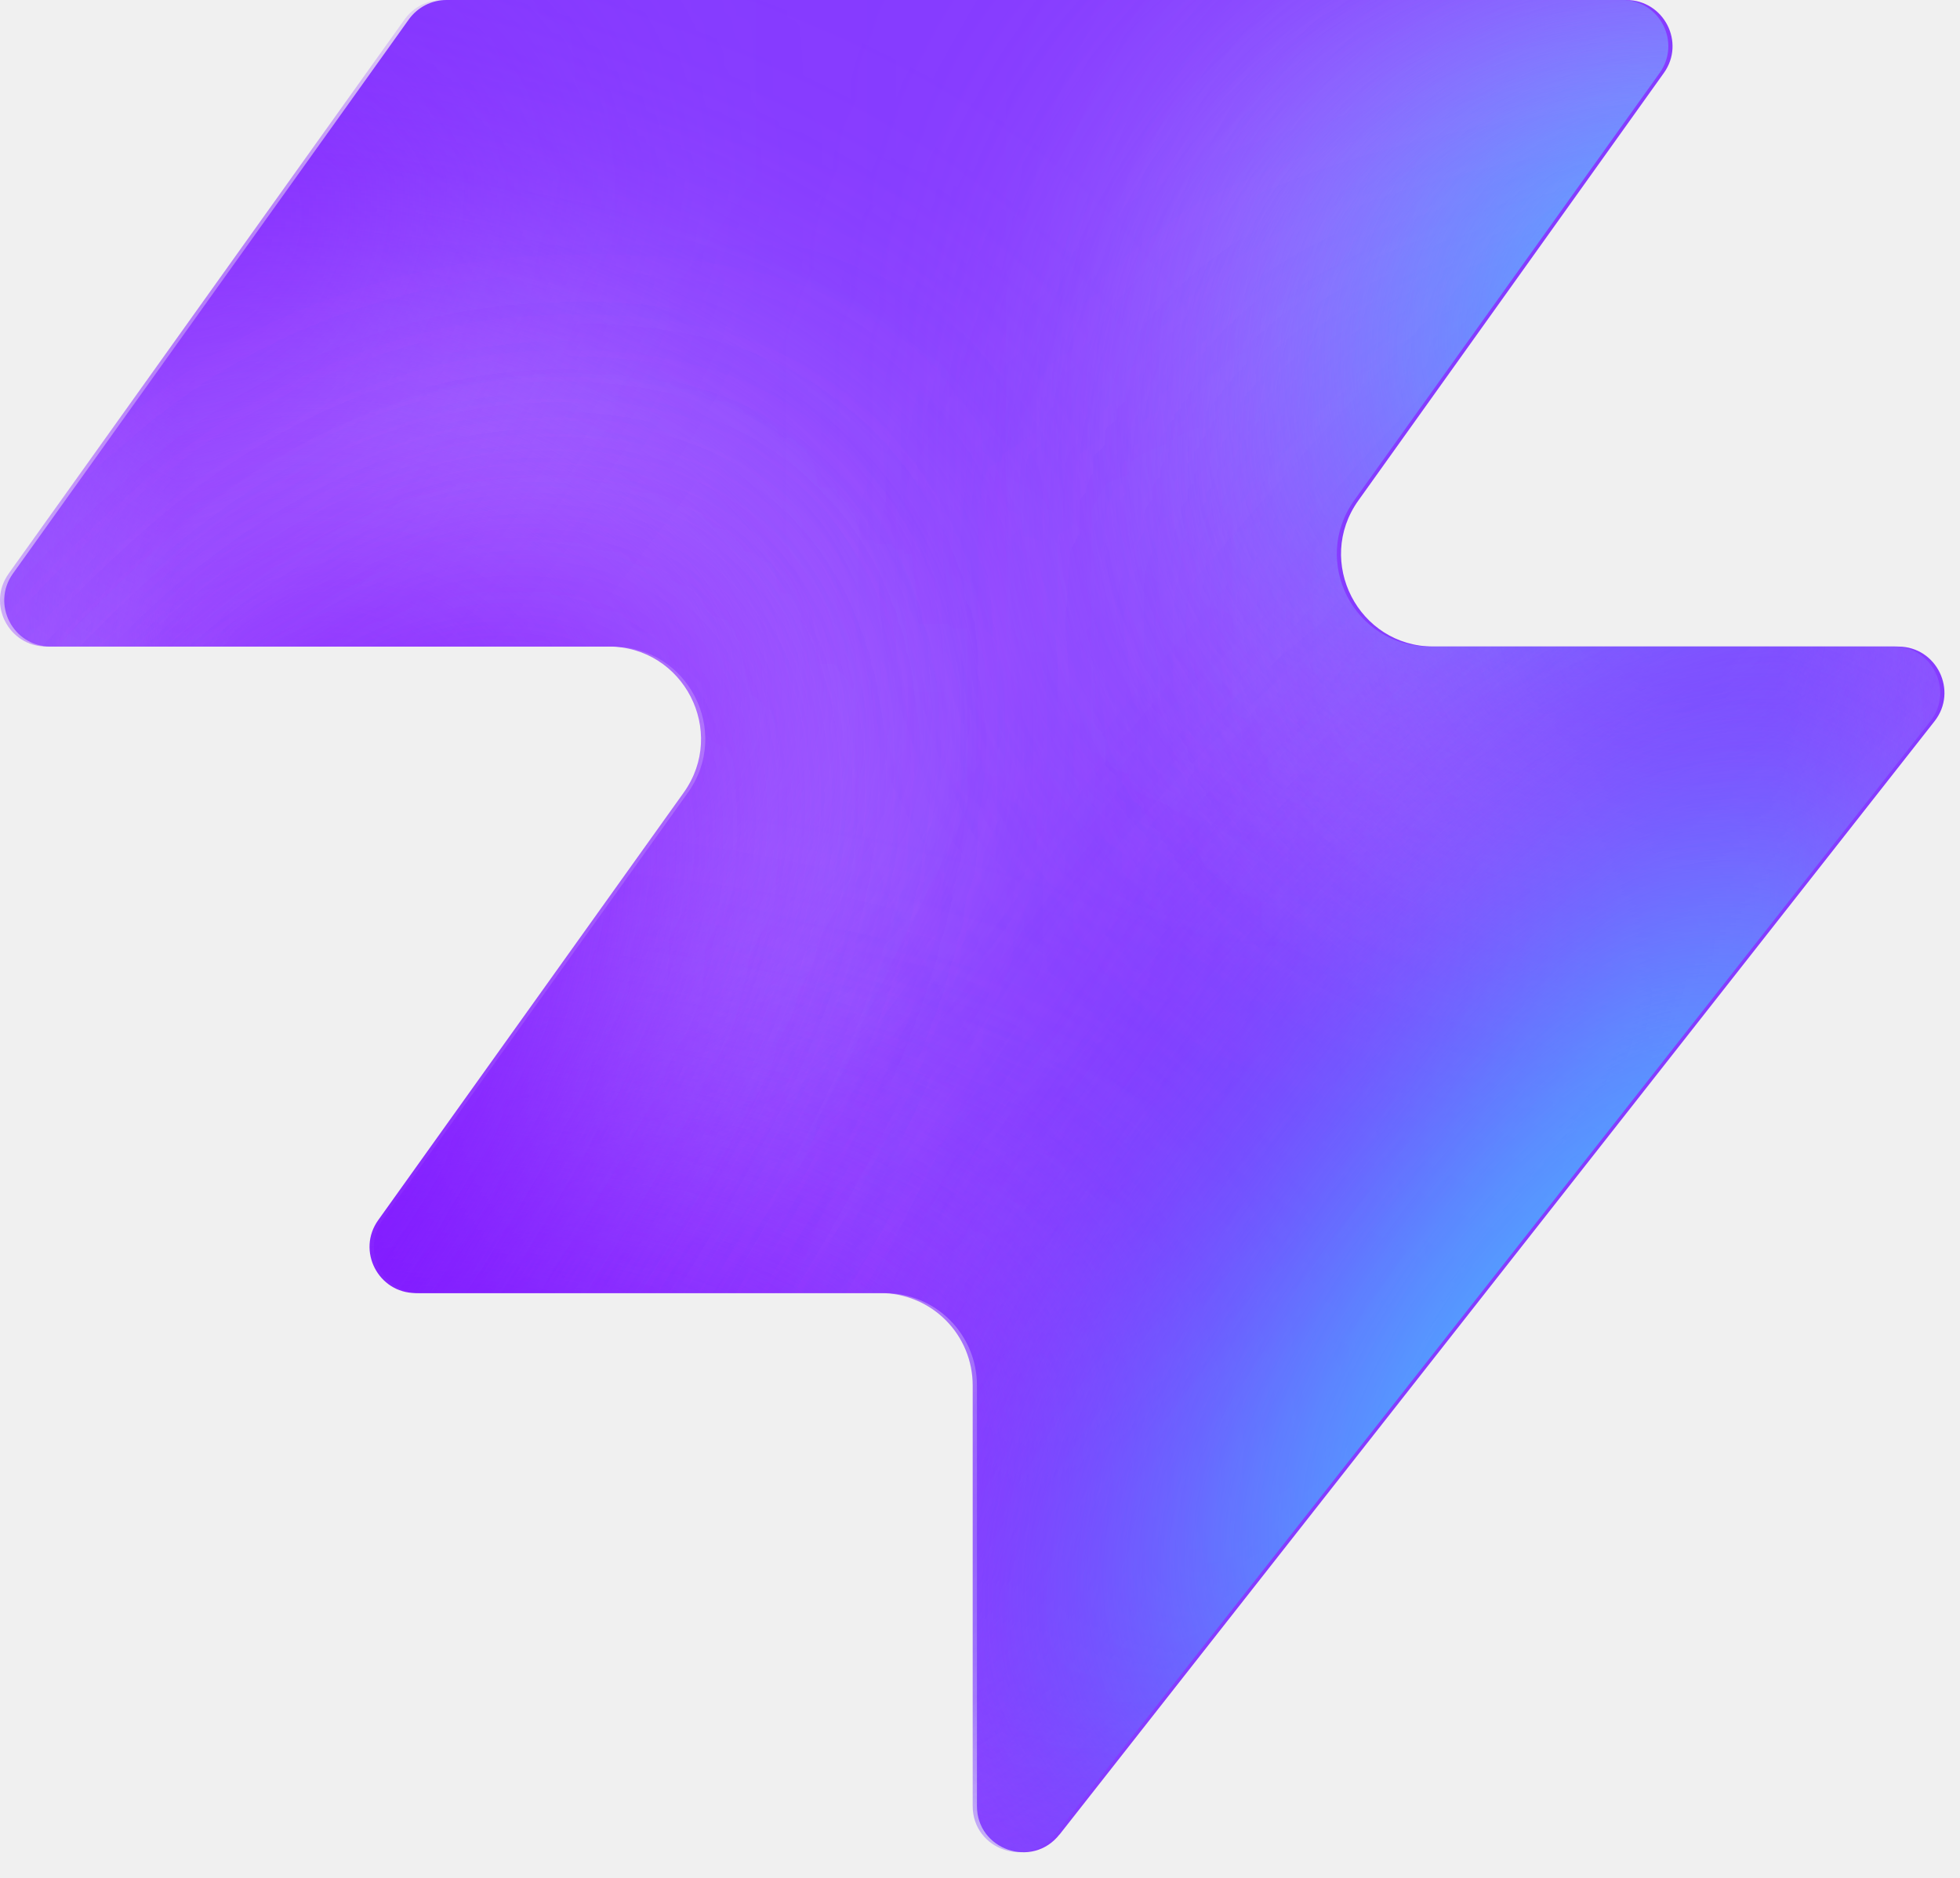
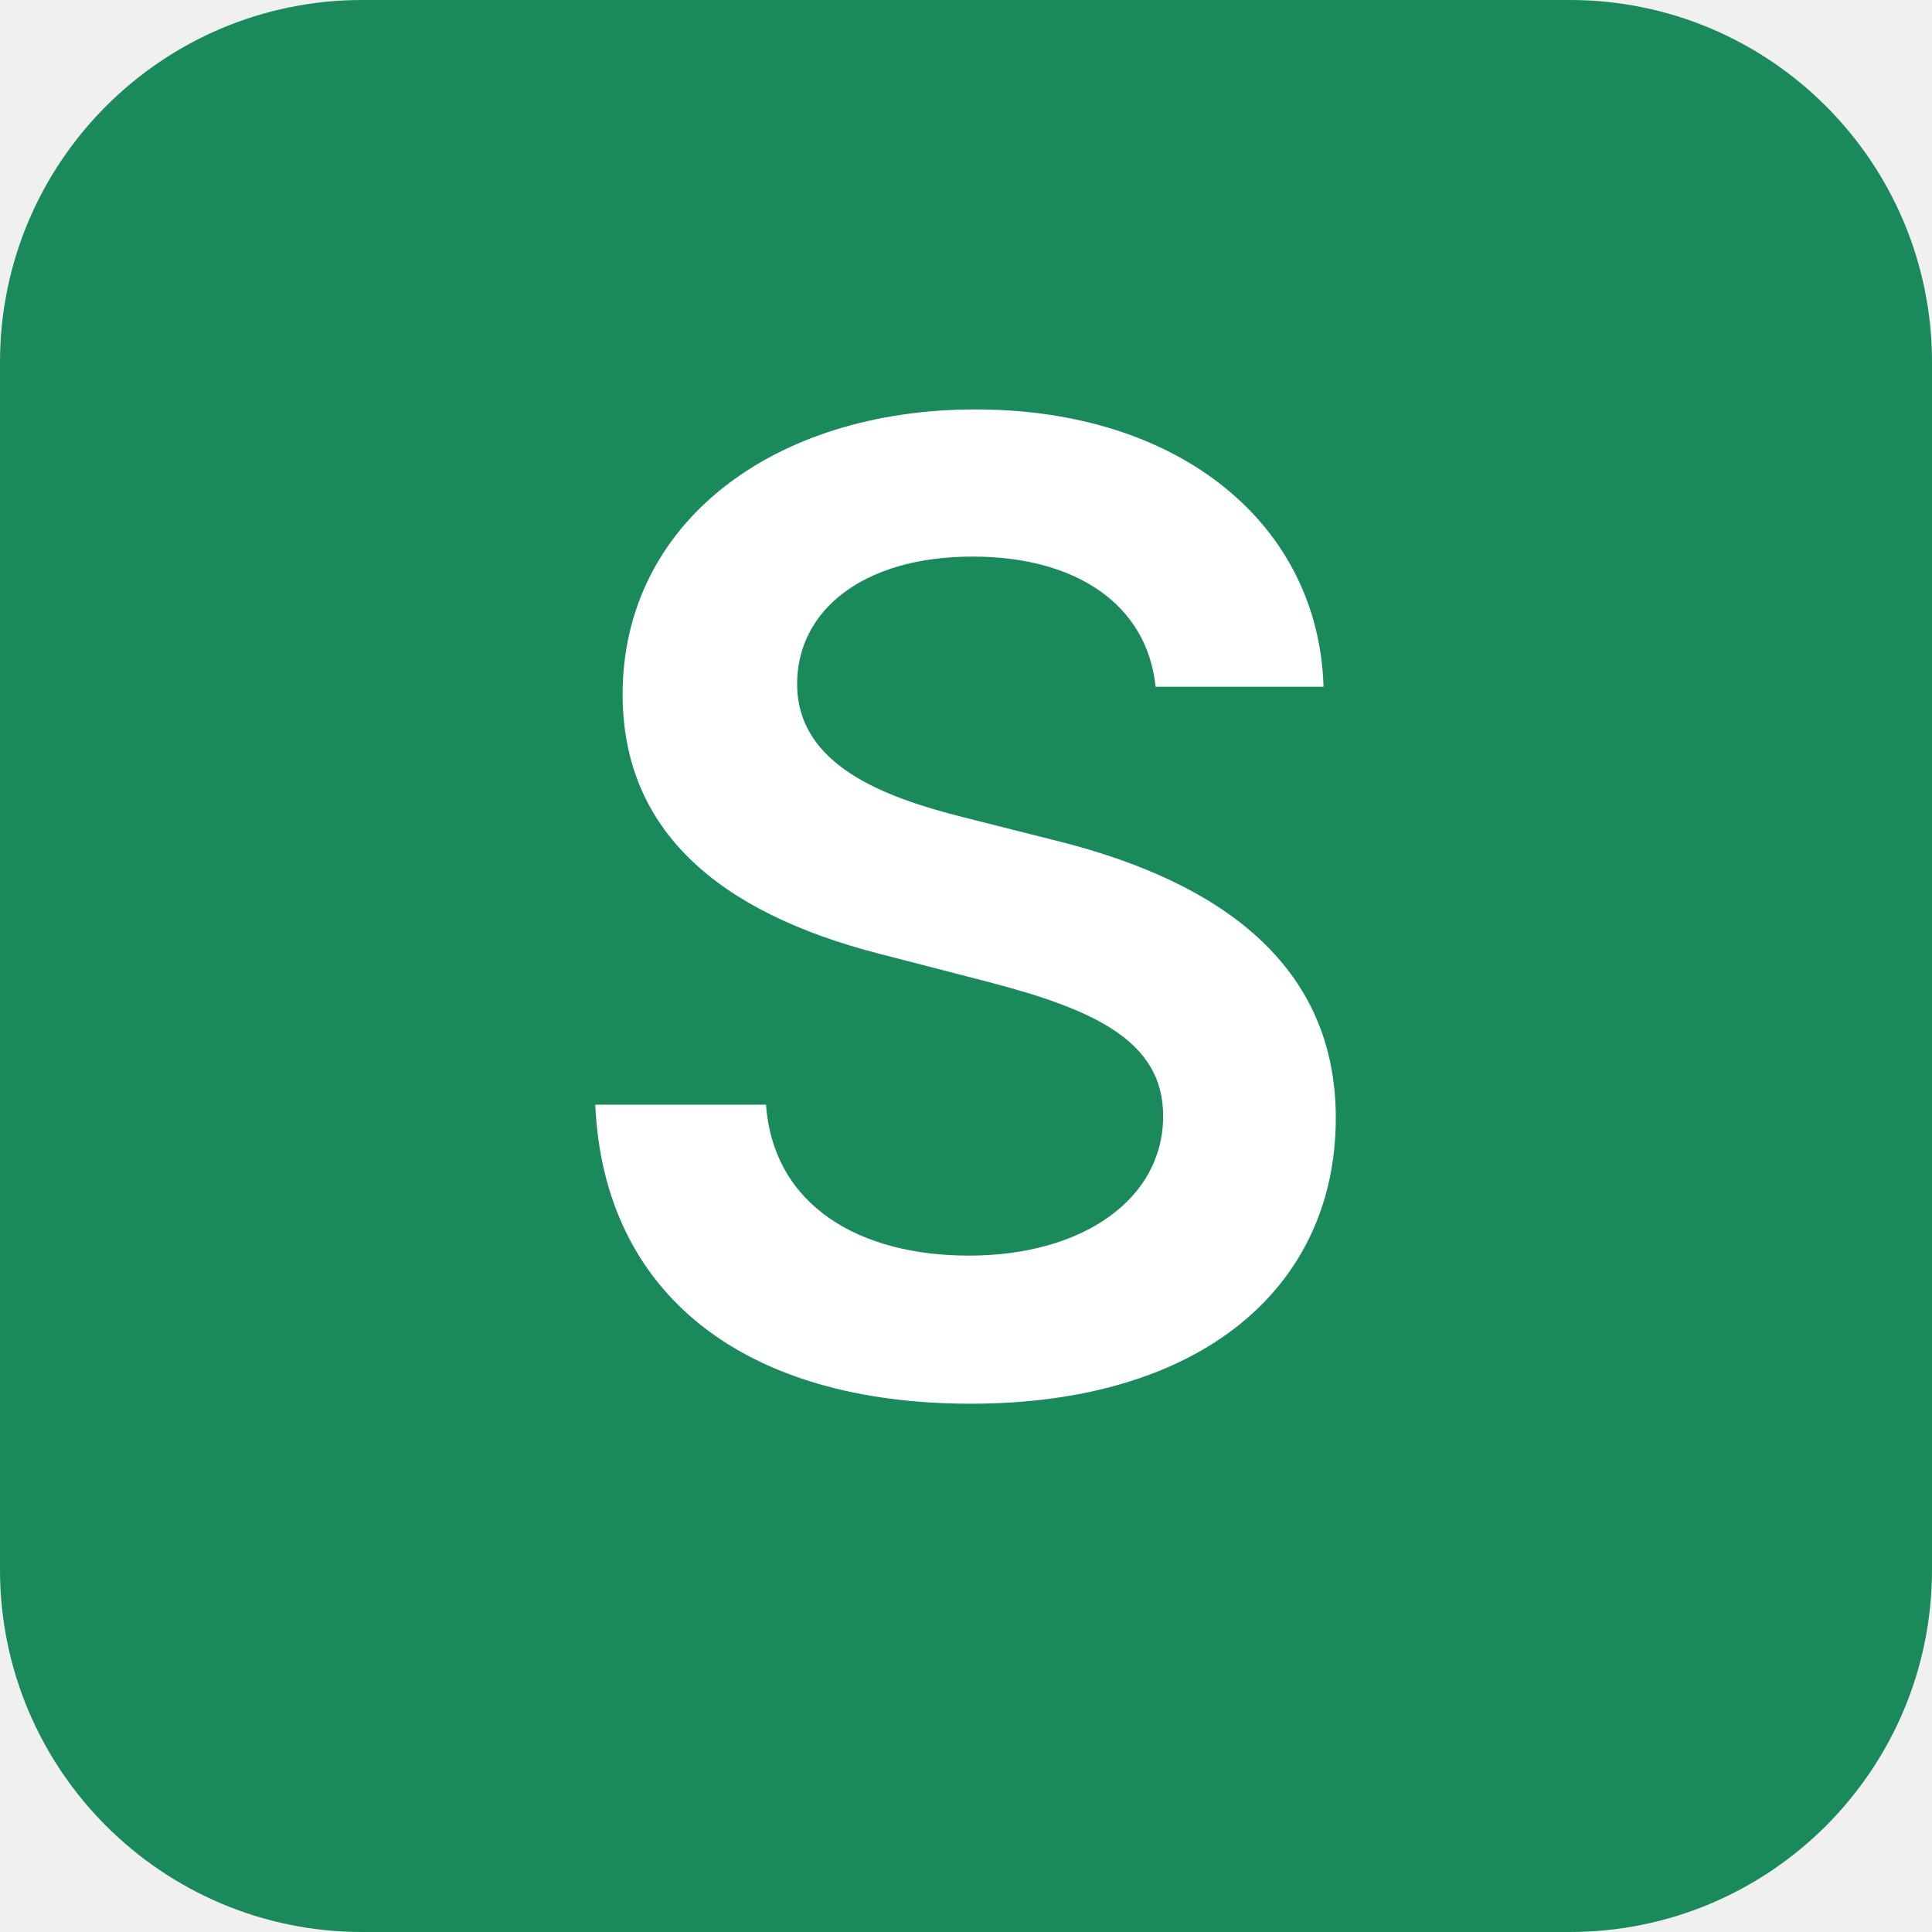
- <svg xmlns="http://www.w3.org/2000/svg" width="48" height="46" fill="none" viewBox="0 0 48 46">
-   <path fill="#863bff" d="M25.946 44.938c-.664.845-2.021.375-2.021-.698V33.937a2.26 2.26 0 0 0-2.262-2.262H10.287c-.92 0-1.456-1.04-.92-1.788l7.48-10.471c1.07-1.497 0-3.578-1.842-3.578H1.237c-.92 0-1.456-1.04-.92-1.788L10.013.474c.214-.297.556-.474.92-.474h28.894c.92 0 1.456 1.04.92 1.788l-7.48 10.471c-1.07 1.498 0 3.579 1.842 3.579h11.377c.943 0 1.473 1.088.89 1.83L25.947 44.94z" style="fill:#863bff;fill:color(display-p3 .525 .23 1);fill-opacity:1" />
-   <mask id="a" width="48" height="46" x="0" y="0" maskUnits="userSpaceOnUse" style="mask-type:alpha">
-     <path fill="#000" d="M25.842 44.938c-.664.844-2.021.375-2.021-.698V33.937a2.26 2.26 0 0 0-2.262-2.262H10.183c-.92 0-1.456-1.04-.92-1.788l7.48-10.471c1.07-1.498 0-3.579-1.842-3.579H1.133c-.92 0-1.456-1.04-.92-1.787L9.91.473c.214-.297.556-.474.92-.474h28.894c.92 0 1.456 1.04.92 1.788l-7.48 10.471c-1.07 1.498 0 3.578 1.842 3.578h11.377c.943 0 1.473 1.088.89 1.832L25.843 44.94z" style="fill:#000;fill-opacity:1" />
-   </mask>
-   <g mask="url(#a)">
-     <g filter="url(#b)">
-       <ellipse cx="5.508" cy="14.704" fill="#ede6ff" rx="5.508" ry="14.704" style="fill:#ede6ff;fill:color(display-p3 .927 .903 1);fill-opacity:1" transform="matrix(.00324 1 1 -.00324 -4.47 31.516)" />
-     </g>
-     <g filter="url(#c)">
-       <ellipse cx="10.399" cy="29.851" fill="#ede6ff" rx="10.399" ry="29.851" style="fill:#ede6ff;fill:color(display-p3 .927 .903 1);fill-opacity:1" transform="matrix(.00324 1 1 -.00324 -39.328 7.883)" />
-     </g>
-     <g filter="url(#d)">
-       <ellipse cx="5.508" cy="30.487" fill="#7e14ff" rx="5.508" ry="30.487" style="fill:#7e14ff;fill:color(display-p3 .492 .077 1);fill-opacity:1" transform="rotate(89.814 -25.913 -14.639)scale(1 -1)" />
-     </g>
-     <g filter="url(#e)">
-       <ellipse cx="5.508" cy="30.599" fill="#7e14ff" rx="5.508" ry="30.599" style="fill:#7e14ff;fill:color(display-p3 .492 .077 1);fill-opacity:1" transform="rotate(89.814 -32.644 -3.334)scale(1 -1)" />
-     </g>
-     <g filter="url(#f)">
-       <ellipse cx="5.508" cy="30.599" fill="#7e14ff" rx="5.508" ry="30.599" style="fill:#7e14ff;fill:color(display-p3 .492 .077 1);fill-opacity:1" transform="matrix(.00324 1 1 -.00324 -34.34 30.47)" />
-     </g>
-     <g filter="url(#g)">
-       <ellipse cx="14.072" cy="22.078" fill="#ede6ff" rx="14.072" ry="22.078" style="fill:#ede6ff;fill:color(display-p3 .927 .903 1);fill-opacity:1" transform="rotate(93.35 24.506 48.493)scale(-1 1)" />
-     </g>
-     <g filter="url(#h)">
-       <ellipse cx="3.47" cy="21.501" fill="#7e14ff" rx="3.47" ry="21.501" style="fill:#7e14ff;fill:color(display-p3 .492 .077 1);fill-opacity:1" transform="rotate(89.009 28.708 47.59)scale(-1 1)" />
-     </g>
-     <g filter="url(#i)">
-       <ellipse cx="3.47" cy="21.501" fill="#7e14ff" rx="3.47" ry="21.501" style="fill:#7e14ff;fill:color(display-p3 .492 .077 1);fill-opacity:1" transform="rotate(89.009 28.708 47.59)scale(-1 1)" />
-     </g>
-     <g filter="url(#j)">
-       <ellipse cx=".387" cy="8.972" fill="#7e14ff" rx="4.407" ry="29.108" style="fill:#7e14ff;fill:color(display-p3 .492 .077 1);fill-opacity:1" transform="rotate(39.51 .387 8.972)" />
-     </g>
-     <g filter="url(#k)">
-       <ellipse cx="47.523" cy="-6.092" fill="#7e14ff" rx="4.407" ry="29.108" style="fill:#7e14ff;fill:color(display-p3 .492 .077 1);fill-opacity:1" transform="rotate(37.892 47.523 -6.092)" />
-     </g>
-     <g filter="url(#l)">
-       <ellipse cx="41.412" cy="6.333" fill="#47bfff" rx="5.971" ry="9.665" style="fill:#47bfff;fill:color(display-p3 .28 .748 1);fill-opacity:1" transform="rotate(37.892 41.412 6.333)" />
-     </g>
-     <g filter="url(#m)">
-       <ellipse cx="-1.879" cy="38.332" fill="#7e14ff" rx="4.407" ry="29.108" style="fill:#7e14ff;fill:color(display-p3 .492 .077 1);fill-opacity:1" transform="rotate(37.892 -1.88 38.332)" />
-     </g>
-     <g filter="url(#n)">
-       <ellipse cx="-1.879" cy="38.332" fill="#7e14ff" rx="4.407" ry="29.108" style="fill:#7e14ff;fill:color(display-p3 .492 .077 1);fill-opacity:1" transform="rotate(37.892 -1.88 38.332)" />
-     </g>
-     <g filter="url(#o)">
-       <ellipse cx="35.651" cy="29.907" fill="#7e14ff" rx="4.407" ry="29.108" style="fill:#7e14ff;fill:color(display-p3 .492 .077 1);fill-opacity:1" transform="rotate(37.892 35.651 29.907)" />
-     </g>
-     <g filter="url(#p)">
-       <ellipse cx="38.418" cy="32.4" fill="#47bfff" rx="5.971" ry="15.297" style="fill:#47bfff;fill:color(display-p3 .28 .748 1);fill-opacity:1" transform="rotate(37.892 38.418 32.4)" />
-     </g>
-   </g>
-   <defs>
-     <filter id="b" width="60.045" height="41.654" x="-19.77" y="16.149" color-interpolation-filters="sRGB" filterUnits="userSpaceOnUse">
-       <feFlood flood-opacity="0" result="BackgroundImageFix" />
-       <feBlend in="SourceGraphic" in2="BackgroundImageFix" result="shape" />
-       <feGaussianBlur result="effect1_foregroundBlur_2002_17158" stdDeviation="7.659" />
-     </filter>
-     <filter id="c" width="90.34" height="51.437" x="-54.613" y="-7.533" color-interpolation-filters="sRGB" filterUnits="userSpaceOnUse">
-       <feFlood flood-opacity="0" result="BackgroundImageFix" />
-       <feBlend in="SourceGraphic" in2="BackgroundImageFix" result="shape" />
-       <feGaussianBlur result="effect1_foregroundBlur_2002_17158" stdDeviation="7.659" />
-     </filter>
-     <filter id="d" width="79.355" height="29.4" x="-49.64" y="2.03" color-interpolation-filters="sRGB" filterUnits="userSpaceOnUse">
-       <feFlood flood-opacity="0" result="BackgroundImageFix" />
-       <feBlend in="SourceGraphic" in2="BackgroundImageFix" result="shape" />
-       <feGaussianBlur result="effect1_foregroundBlur_2002_17158" stdDeviation="4.596" />
-     </filter>
-     <filter id="e" width="79.579" height="29.4" x="-45.045" y="20.029" color-interpolation-filters="sRGB" filterUnits="userSpaceOnUse">
-       <feFlood flood-opacity="0" result="BackgroundImageFix" />
-       <feBlend in="SourceGraphic" in2="BackgroundImageFix" result="shape" />
-       <feGaussianBlur result="effect1_foregroundBlur_2002_17158" stdDeviation="4.596" />
-     </filter>
-     <filter id="f" width="79.579" height="29.4" x="-43.513" y="21.178" color-interpolation-filters="sRGB" filterUnits="userSpaceOnUse">
-       <feFlood flood-opacity="0" result="BackgroundImageFix" />
-       <feBlend in="SourceGraphic" in2="BackgroundImageFix" result="shape" />
-       <feGaussianBlur result="effect1_foregroundBlur_2002_17158" stdDeviation="4.596" />
-     </filter>
-     <filter id="g" width="74.749" height="58.852" x="15.756" y="-17.901" color-interpolation-filters="sRGB" filterUnits="userSpaceOnUse">
-       <feFlood flood-opacity="0" result="BackgroundImageFix" />
-       <feBlend in="SourceGraphic" in2="BackgroundImageFix" result="shape" />
-       <feGaussianBlur result="effect1_foregroundBlur_2002_17158" stdDeviation="7.659" />
-     </filter>
-     <filter id="h" width="61.377" height="25.362" x="23.548" y="2.284" color-interpolation-filters="sRGB" filterUnits="userSpaceOnUse">
-       <feFlood flood-opacity="0" result="BackgroundImageFix" />
-       <feBlend in="SourceGraphic" in2="BackgroundImageFix" result="shape" />
-       <feGaussianBlur result="effect1_foregroundBlur_2002_17158" stdDeviation="4.596" />
-     </filter>
-     <filter id="i" width="61.377" height="25.362" x="23.548" y="2.284" color-interpolation-filters="sRGB" filterUnits="userSpaceOnUse">
-       <feFlood flood-opacity="0" result="BackgroundImageFix" />
-       <feBlend in="SourceGraphic" in2="BackgroundImageFix" result="shape" />
-       <feGaussianBlur result="effect1_foregroundBlur_2002_17158" stdDeviation="4.596" />
-     </filter>
-     <filter id="j" width="56.045" height="63.649" x="-27.636" y="-22.853" color-interpolation-filters="sRGB" filterUnits="userSpaceOnUse">
-       <feFlood flood-opacity="0" result="BackgroundImageFix" />
-       <feBlend in="SourceGraphic" in2="BackgroundImageFix" result="shape" />
-       <feGaussianBlur result="effect1_foregroundBlur_2002_17158" stdDeviation="4.596" />
-     </filter>
-     <filter id="k" width="54.814" height="64.646" x="20.116" y="-38.415" color-interpolation-filters="sRGB" filterUnits="userSpaceOnUse">
-       <feFlood flood-opacity="0" result="BackgroundImageFix" />
-       <feBlend in="SourceGraphic" in2="BackgroundImageFix" result="shape" />
-       <feGaussianBlur result="effect1_foregroundBlur_2002_17158" stdDeviation="4.596" />
-     </filter>
-     <filter id="l" width="33.541" height="35.313" x="24.641" y="-11.323" color-interpolation-filters="sRGB" filterUnits="userSpaceOnUse">
-       <feFlood flood-opacity="0" result="BackgroundImageFix" />
-       <feBlend in="SourceGraphic" in2="BackgroundImageFix" result="shape" />
-       <feGaussianBlur result="effect1_foregroundBlur_2002_17158" stdDeviation="4.596" />
-     </filter>
-     <filter id="m" width="54.814" height="64.646" x="-29.286" y="6.009" color-interpolation-filters="sRGB" filterUnits="userSpaceOnUse">
-       <feFlood flood-opacity="0" result="BackgroundImageFix" />
-       <feBlend in="SourceGraphic" in2="BackgroundImageFix" result="shape" />
-       <feGaussianBlur result="effect1_foregroundBlur_2002_17158" stdDeviation="4.596" />
-     </filter>
-     <filter id="n" width="54.814" height="64.646" x="-29.286" y="6.009" color-interpolation-filters="sRGB" filterUnits="userSpaceOnUse">
-       <feFlood flood-opacity="0" result="BackgroundImageFix" />
-       <feBlend in="SourceGraphic" in2="BackgroundImageFix" result="shape" />
-       <feGaussianBlur result="effect1_foregroundBlur_2002_17158" stdDeviation="4.596" />
-     </filter>
-     <filter id="o" width="54.814" height="64.646" x="8.244" y="-2.416" color-interpolation-filters="sRGB" filterUnits="userSpaceOnUse">
-       <feFlood flood-opacity="0" result="BackgroundImageFix" />
-       <feBlend in="SourceGraphic" in2="BackgroundImageFix" result="shape" />
-       <feGaussianBlur result="effect1_foregroundBlur_2002_17158" stdDeviation="4.596" />
-     </filter>
-     <filter id="p" width="39.409" height="43.623" x="18.713" y="10.588" color-interpolation-filters="sRGB" filterUnits="userSpaceOnUse">
-       <feFlood flood-opacity="0" result="BackgroundImageFix" />
-       <feBlend in="SourceGraphic" in2="BackgroundImageFix" result="shape" />
-       <feGaussianBlur result="effect1_foregroundBlur_2002_17158" stdDeviation="4.596" />
-     </filter>
-   </defs>
+ <svg xmlns="http://www.w3.org/2000/svg" viewBox="0 0 32 32">
+   <rect width="32" height="32" rx="6" fill="#1a8a5c" />
+   <text x="16" y="23" text-anchor="middle" font-family="Inter, system-ui, sans-serif" font-weight="600" font-size="22" fill="white">S</text>
</svg>
